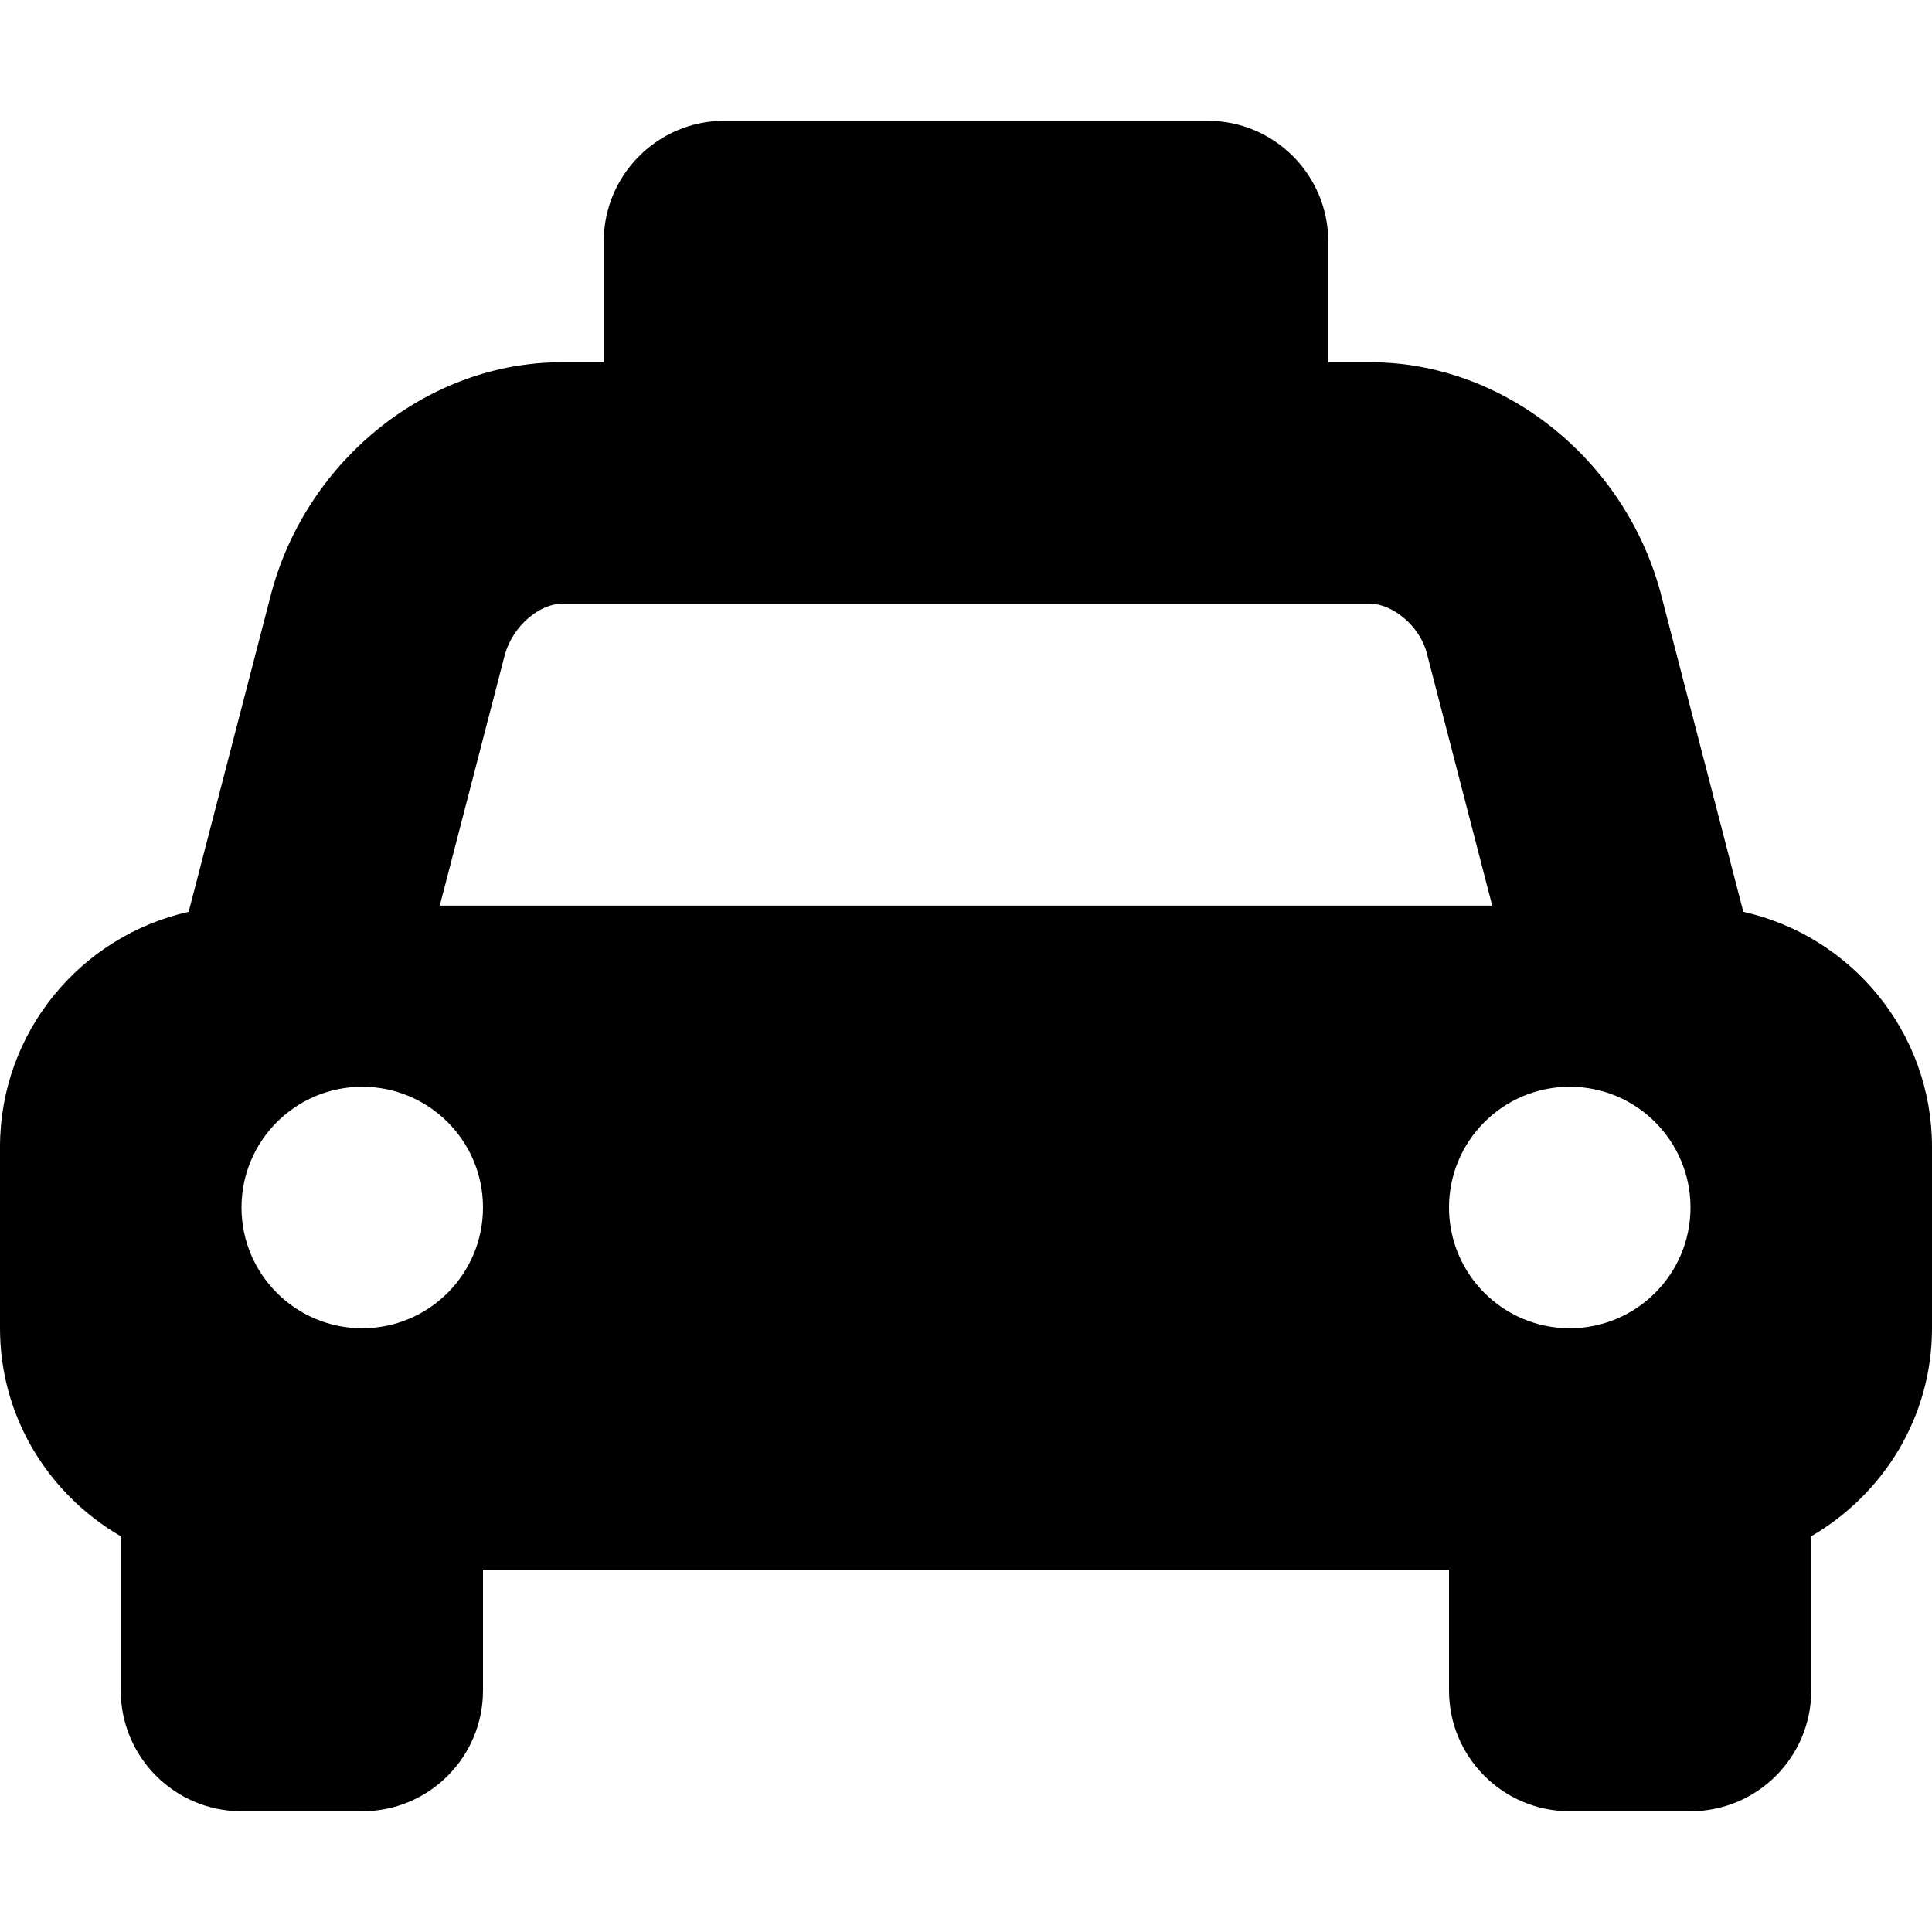
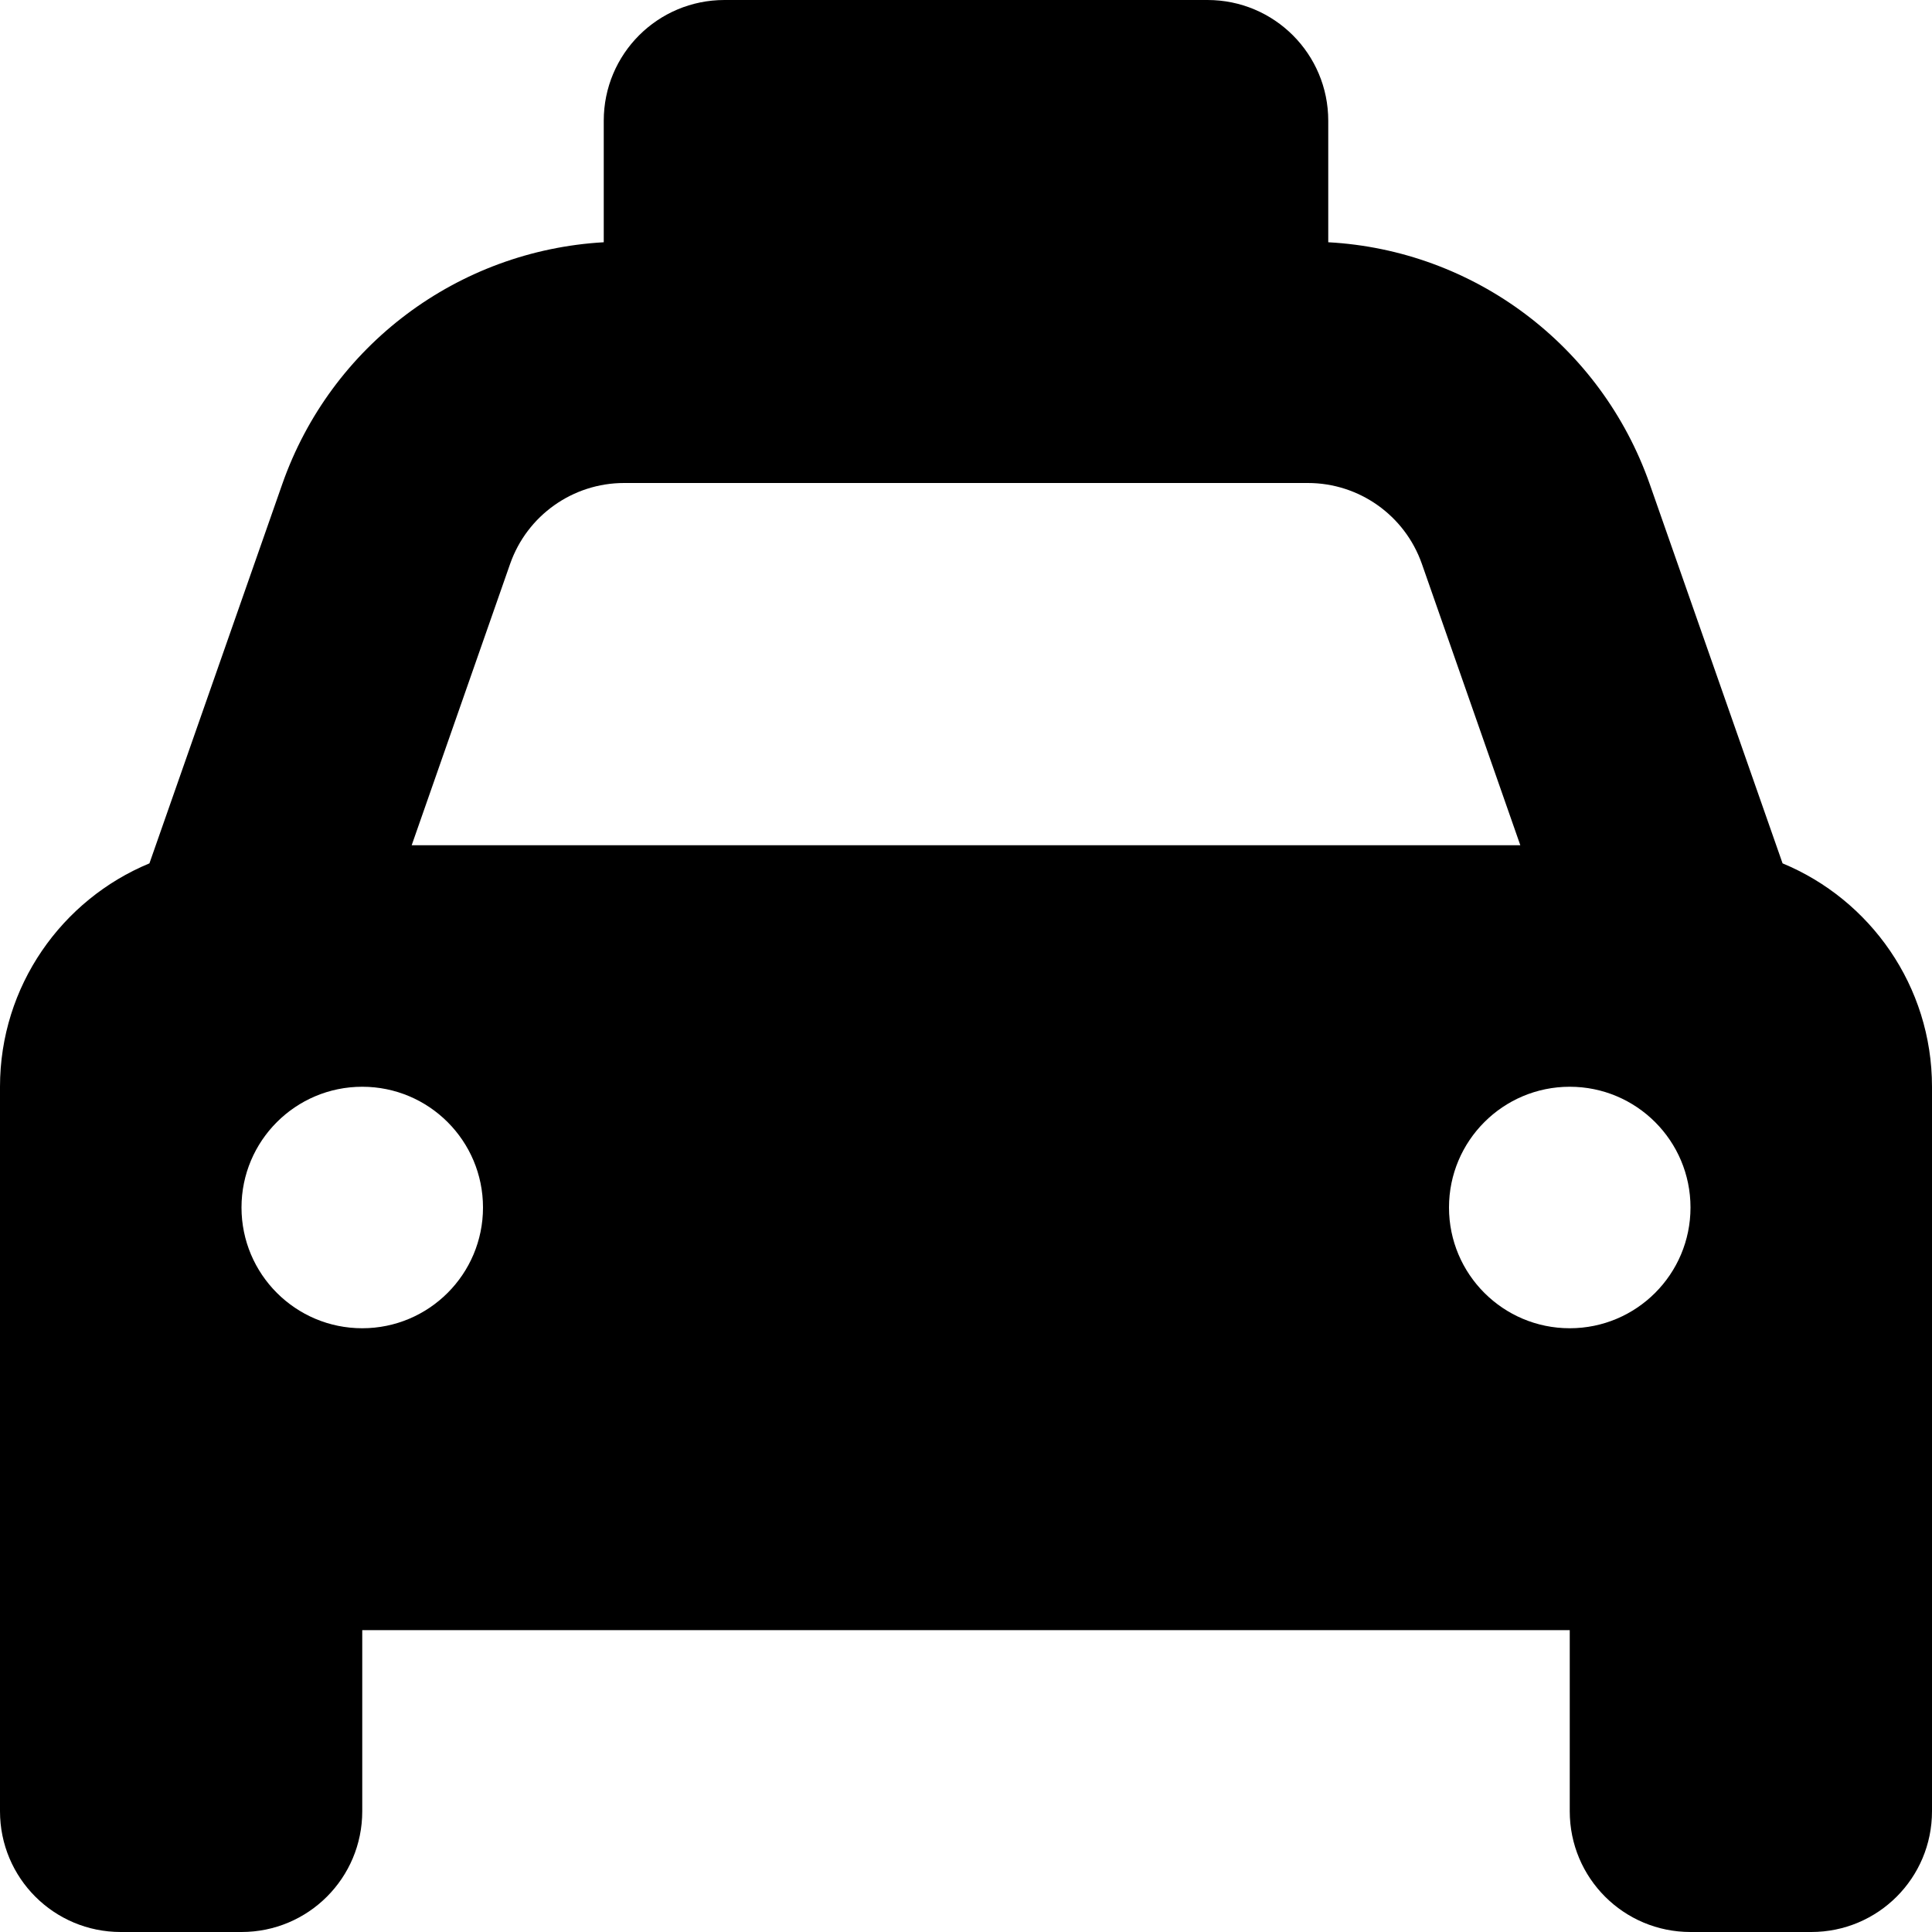
- <svg xmlns="http://www.w3.org/2000/svg" viewBox="0 0 512 512">
-   <path d="M462 241.64l-22-84.84c-9.6-35.2-41.6-60.8-76.8-60.8H352V64c0-17.67-14.33-32-32-32H192c-17.67 0-32 14.33-32 32v32h-11.2c-35.2 0-67.2 25.6-76.8 60.8l-22 84.84C21.41 248.04 0 273.47 0 304v48c0 23.63 12.95 44.04 32 55.12V448c0 17.67 14.33 32 32 32h32c17.67 0 32-14.33 32-32v-32h256v32c0 17.67 14.33 32 32 32h32c17.67 0 32-14.33 32-32v-40.88c19.05-11.09 32-31.5 32-55.12v-48c0-30.53-21.41-55.96-50-62.36zM96 352c-17.67 0-32-14.33-32-32s14.33-32 32-32 32 14.33 32 32-14.33 32-32 32zm20.55-112l17.2-66.36c2.23-8.16 9.59-13.64 15.06-13.64h214.4c5.47 0 12.83 5.48 14.85 12.86L395.45 240h-278.9zM416 352c-17.67 0-32-14.33-32-32s14.33-32 32-32 32 14.33 32 32-14.33 32-32 32z" />
+ <svg xmlns="http://www.w3.org/2000/svg" aria-hidden="true" focusable="false" data-prefix="fas" data-icon="taxi" class="svg-inline--fa fa-taxi" role="img" viewBox="0 0 512 512">
+   <path fill="currentColor" d="M192 0c-17.7 0-32 14.3-32 32V64c0 .1 0 .1 0 .2c-38.6 2.2-72.3 27.3-85.2 64.1L39.6 228.8C16.4 238.4 0 261.3 0 288V432v48c0 17.7 14.3 32 32 32H64c17.7 0 32-14.3 32-32V432H416v48c0 17.7 14.3 32 32 32h32c17.7 0 32-14.3 32-32V432 288c0-26.7-16.4-49.6-39.6-59.2L437.2 128.3c-12.9-36.8-46.6-62-85.2-64.1c0-.1 0-.1 0-.2V32c0-17.7-14.3-32-32-32H192zM165.4 128H346.6c13.6 0 25.7 8.6 30.2 21.4L402.9 224H109.1l26.1-74.6c4.5-12.8 16.6-21.4 30.2-21.4zM96 288a32 32 0 1 1 0 64 32 32 0 1 1 0-64zm288 32a32 32 0 1 1 64 0 32 32 0 1 1 -64 0z" />
</svg>
